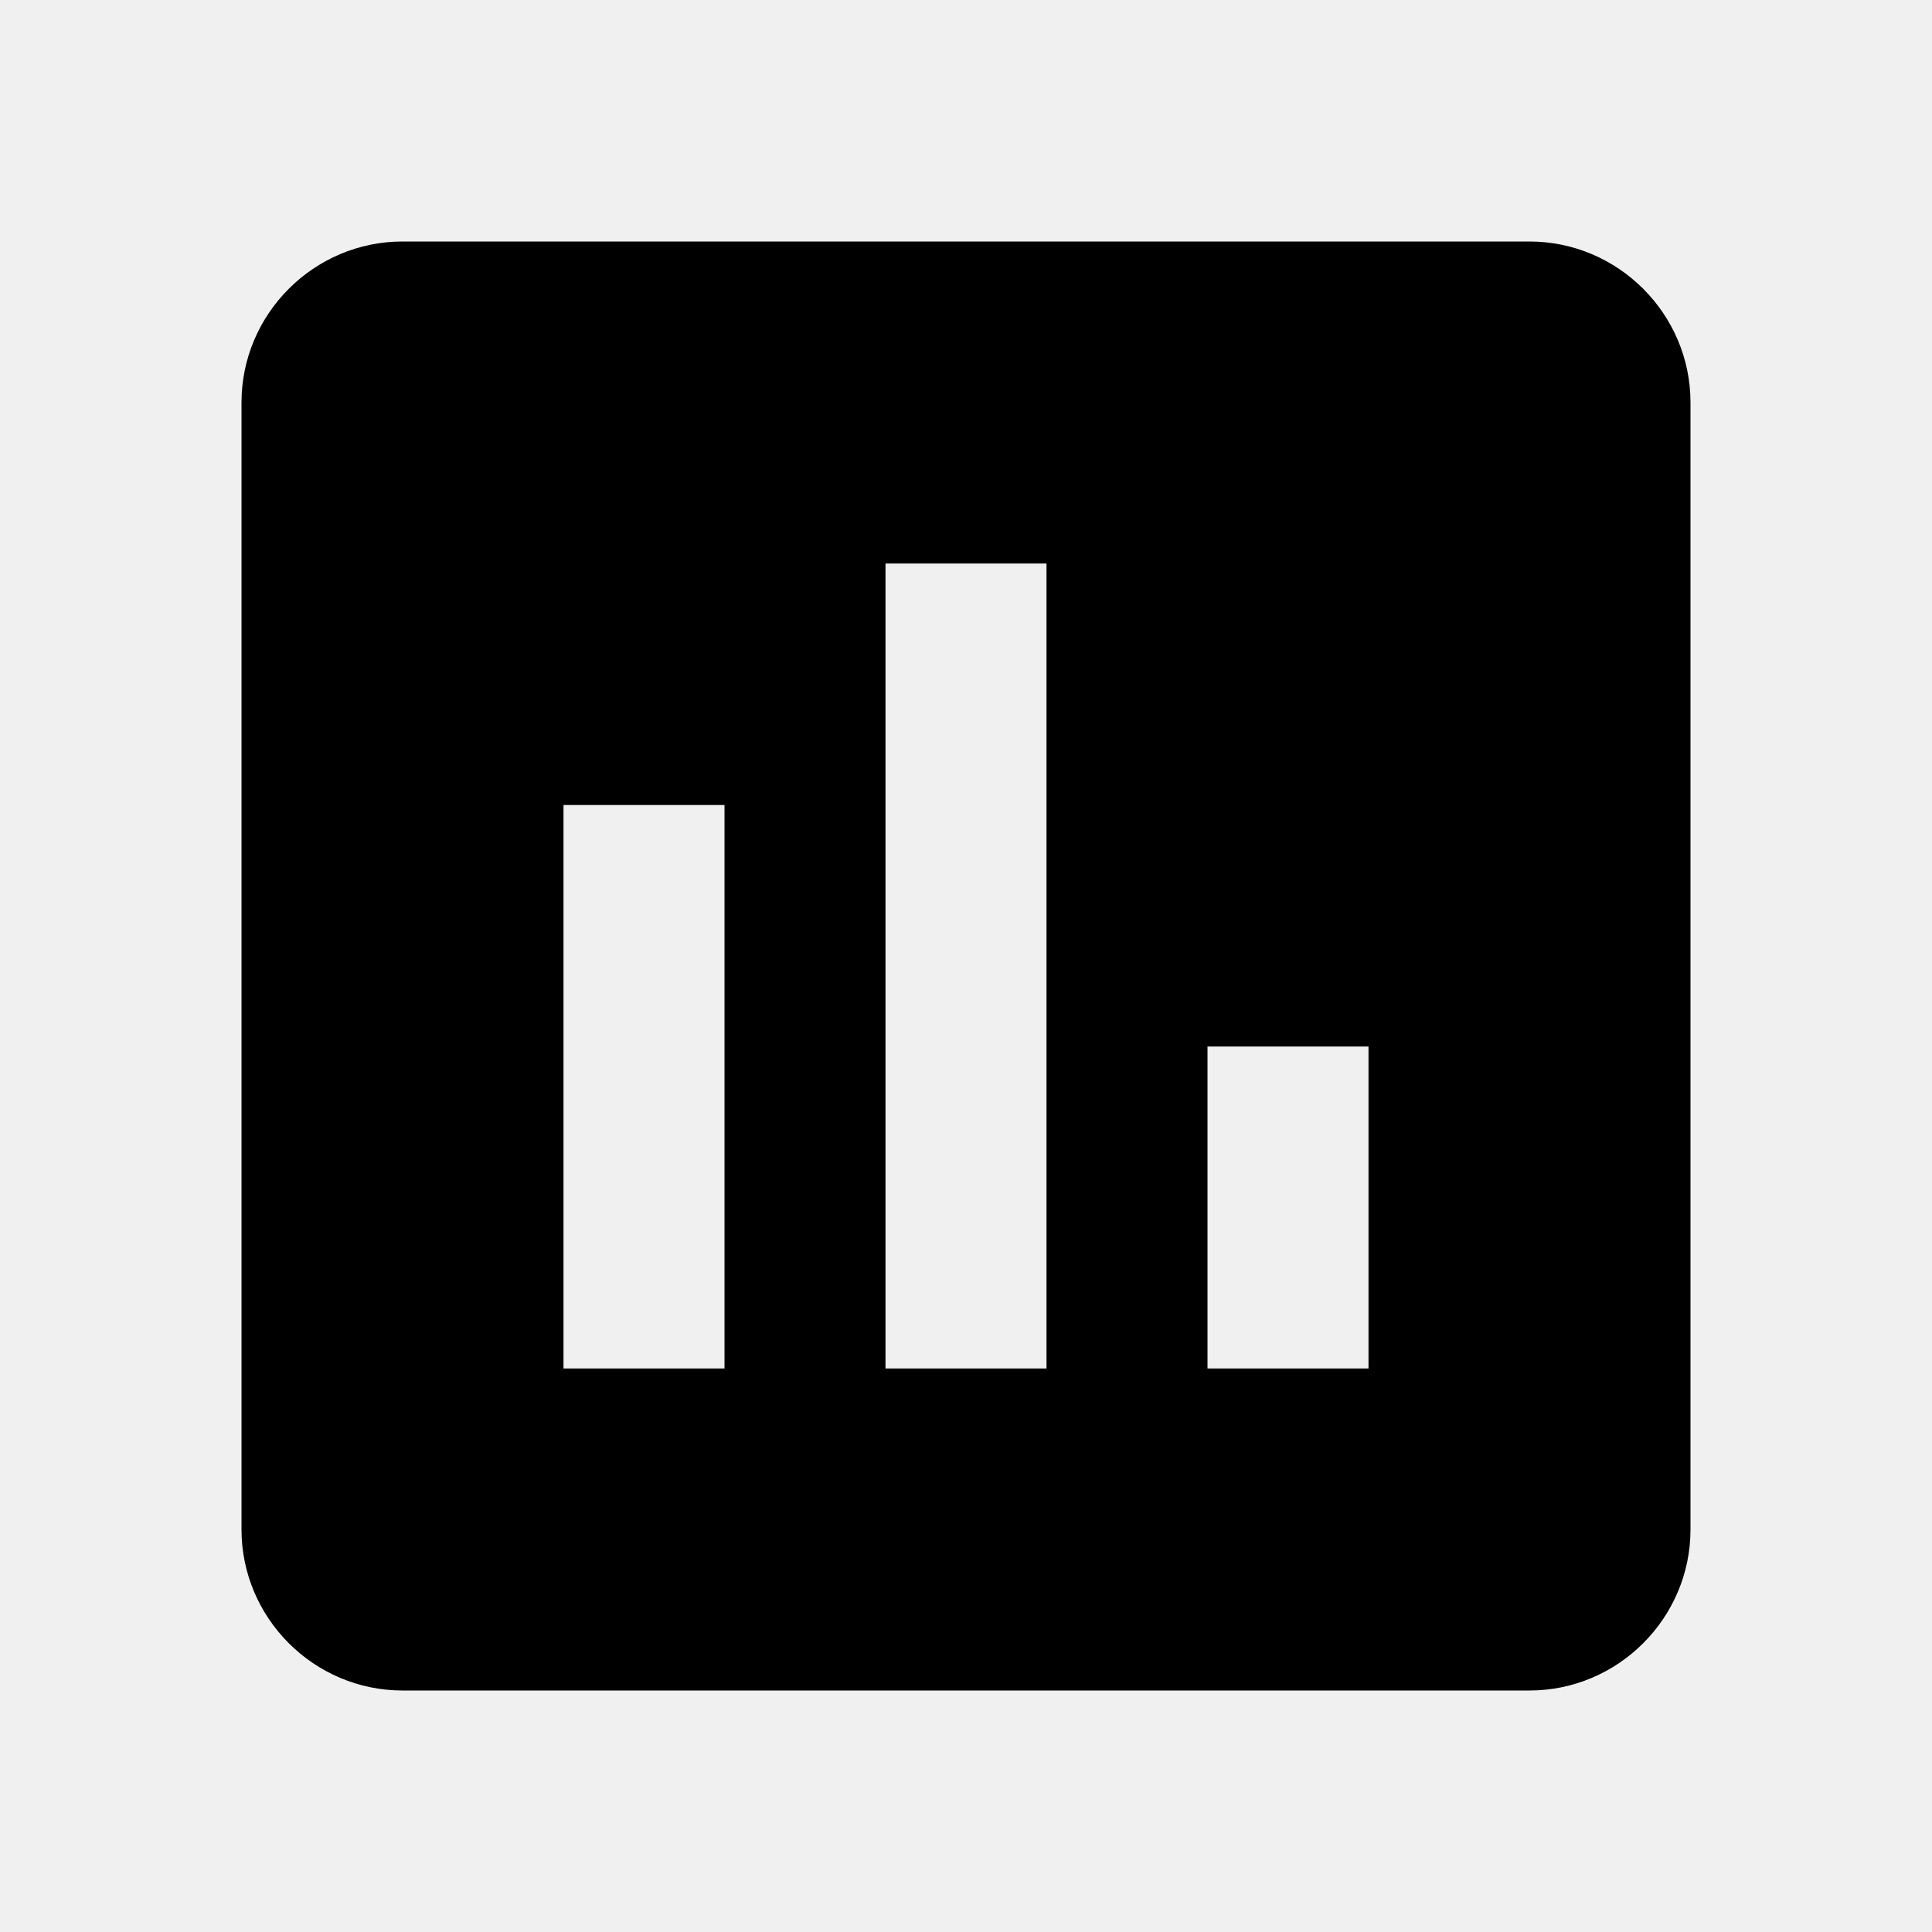
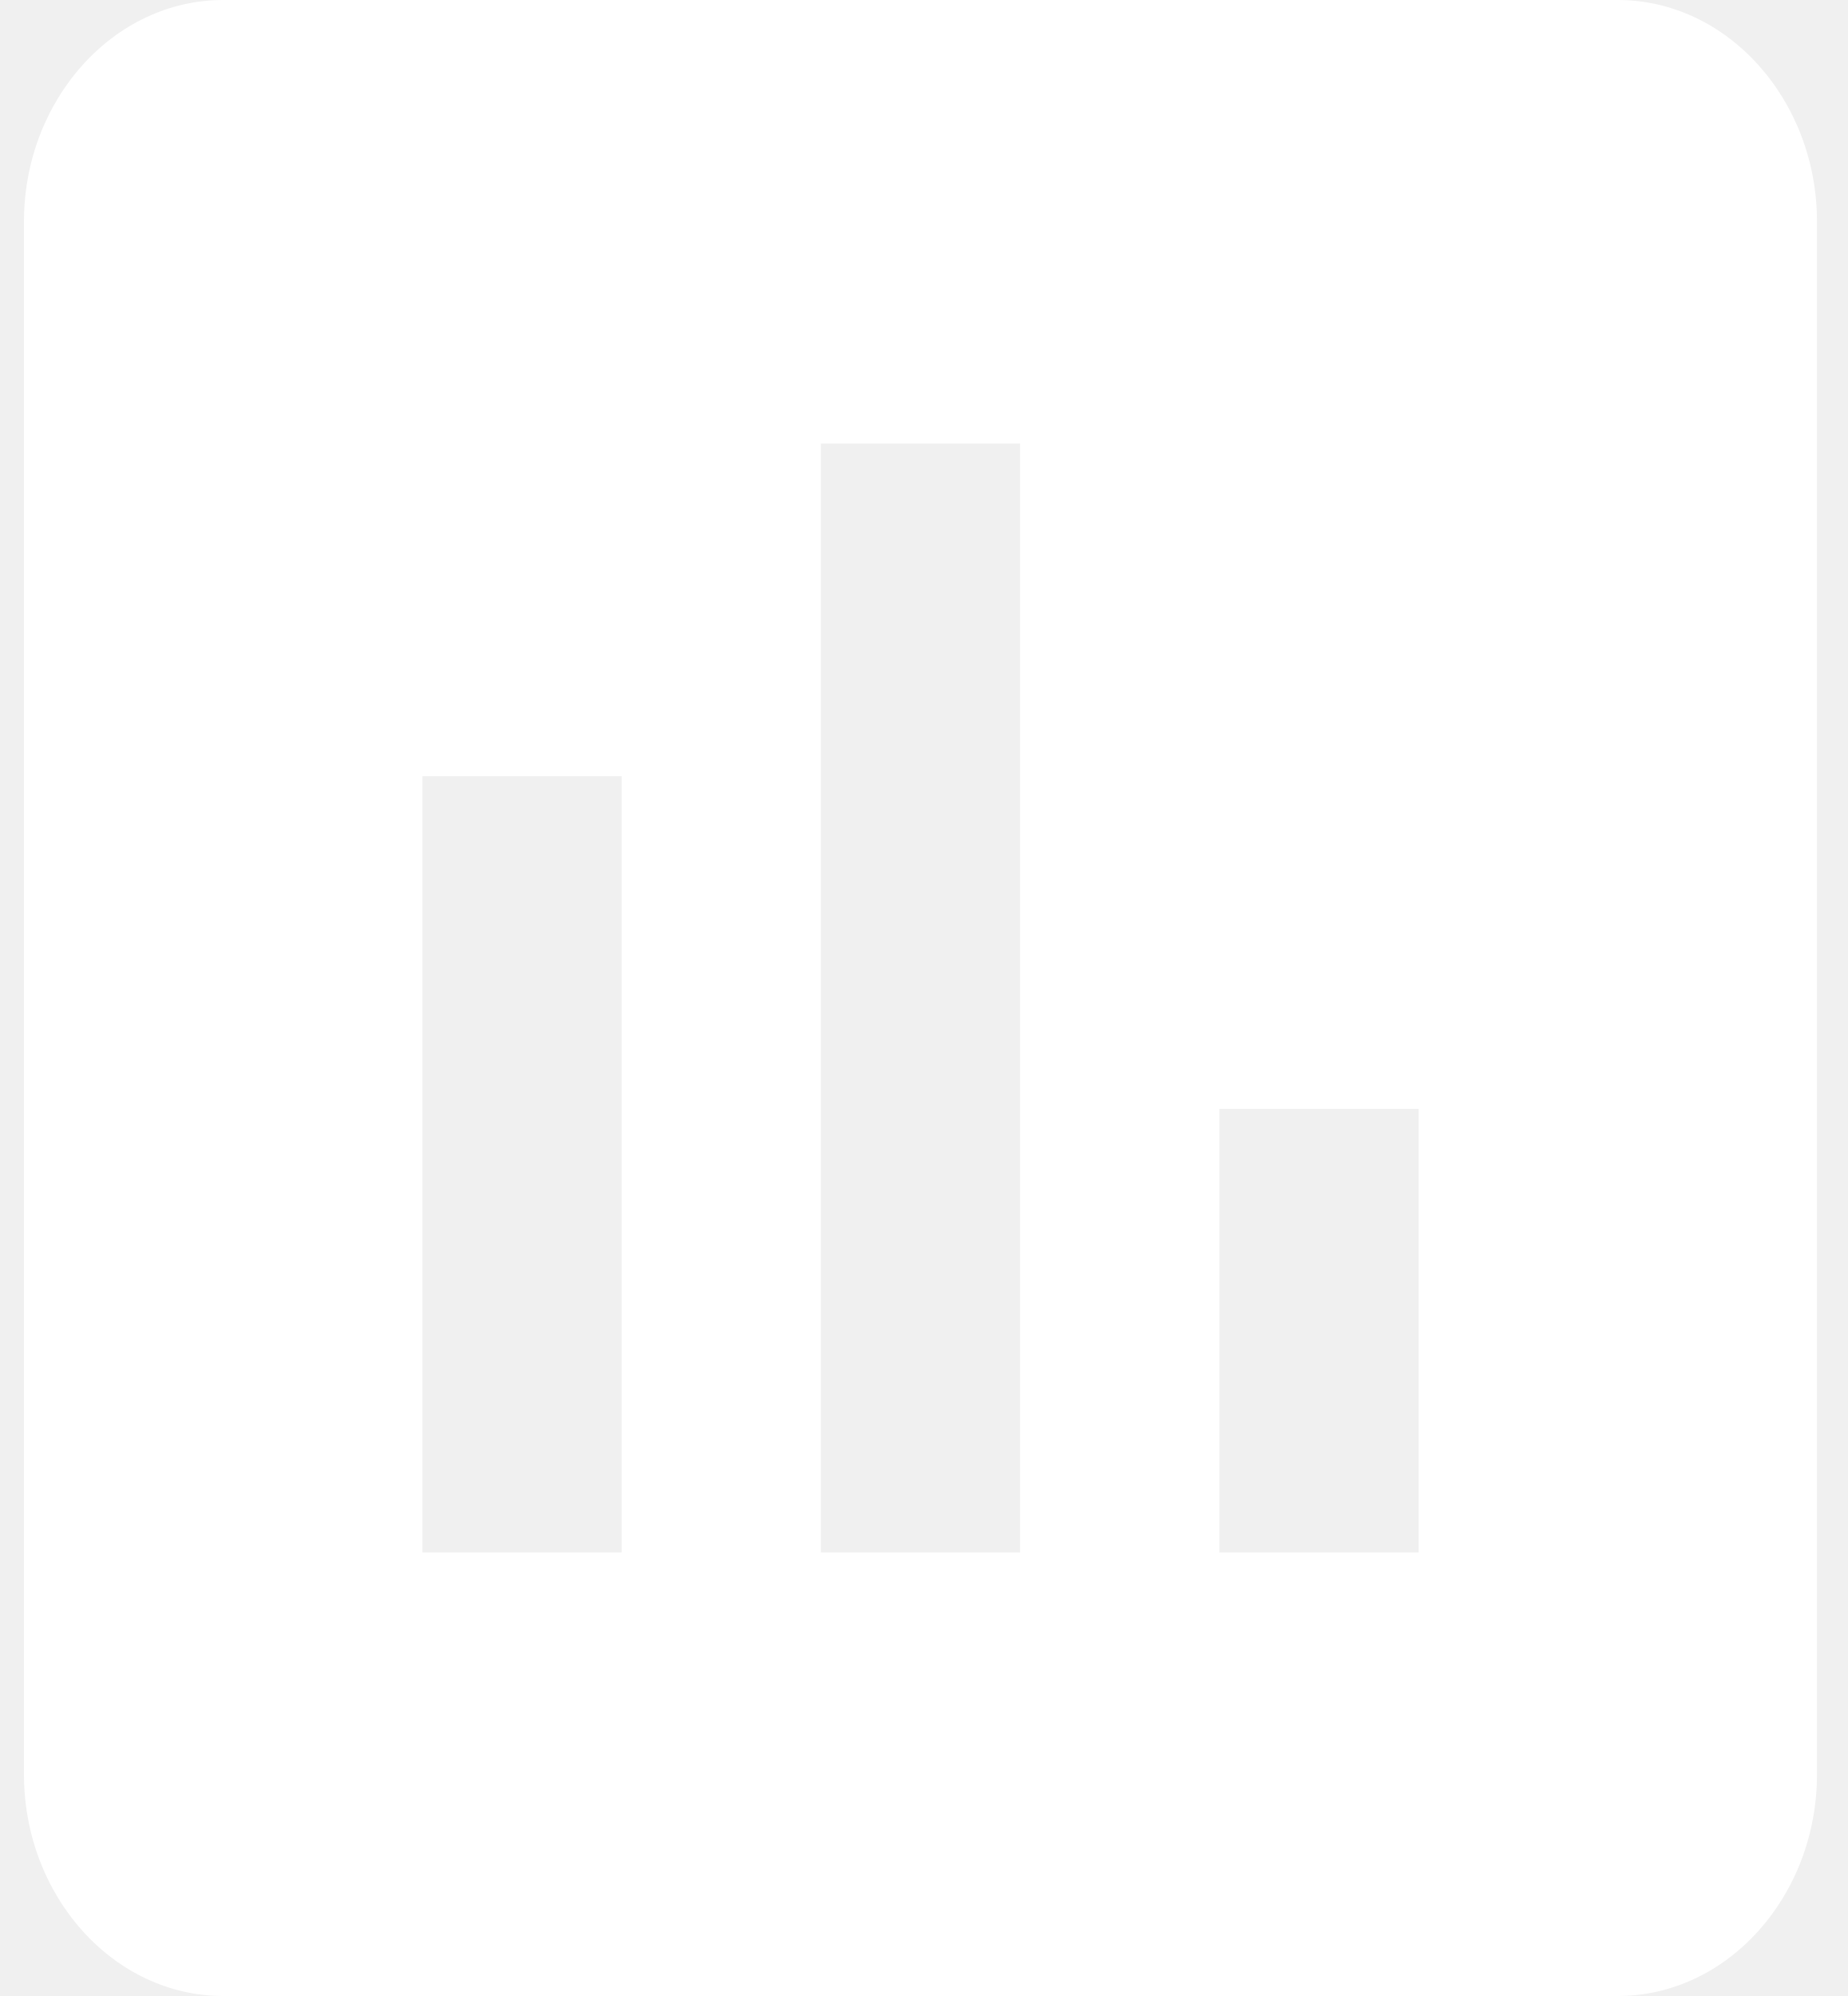
- <svg xmlns="http://www.w3.org/2000/svg" width="24" height="24" viewBox="0 0 24 24">
-   <path d="M19 3H5c-1.1 0-2 .9-2 2v14c0 1.1.9 2 2 2h14c1.1 0 2-.9 2-2V5c0-1.1-.9-2-2-2zM9 17H7v-7h2v7zm4 0h-2V7h2v10zm4 0h-2v-4h2v4z" />
-   <path d="M0 0h24v24H0z" fill="none" />
+ <svg xmlns="http://www.w3.org/2000/svg" width="50" height="54" viewBox="0 0 50 54" fill="none">
+   <path d="M43.775 0H6.039C3.074 0 0.648 2.7 0.648 6V48C0.648 51.3 3.074 54 6.039 54H43.775C46.739 54 49.165 51.3 49.165 48V6C49.165 2.7 46.739 0 43.775 0ZM16.821 42H11.43V21H16.821V42ZM27.602 42H22.212V12H27.602V42ZM38.384 42H32.993V30H38.384V42Z" fill="white" />
</svg>
